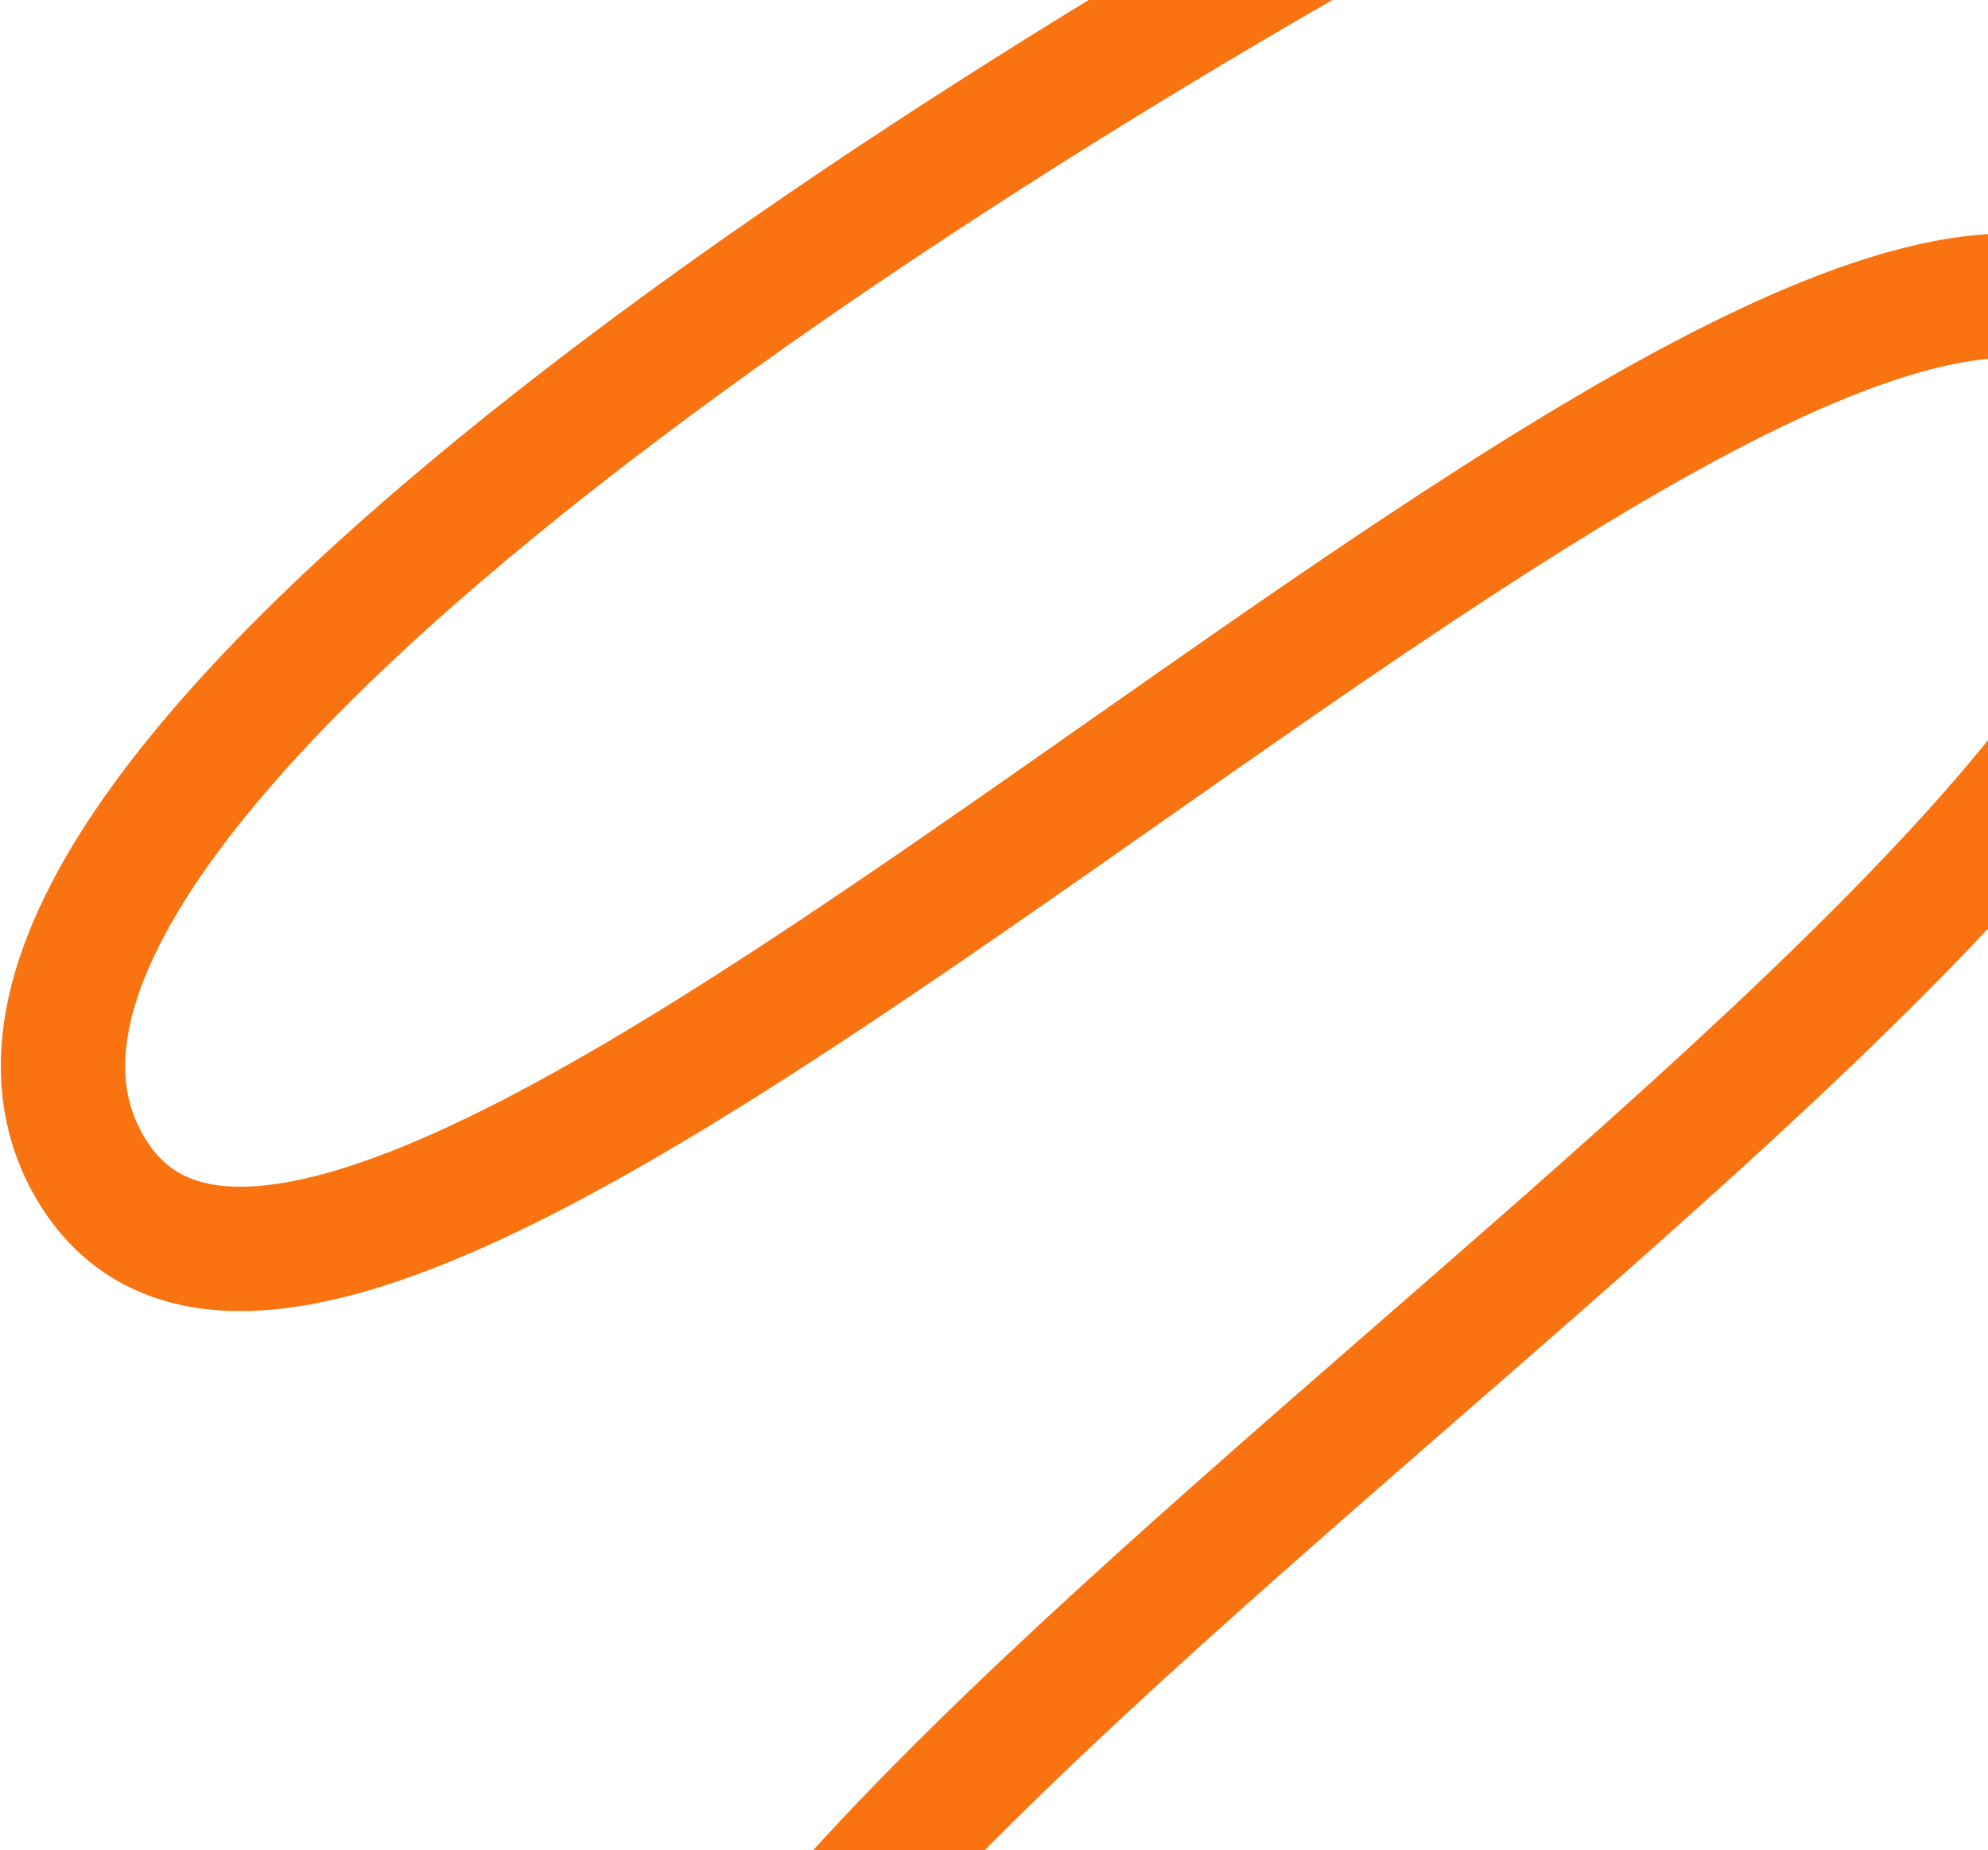
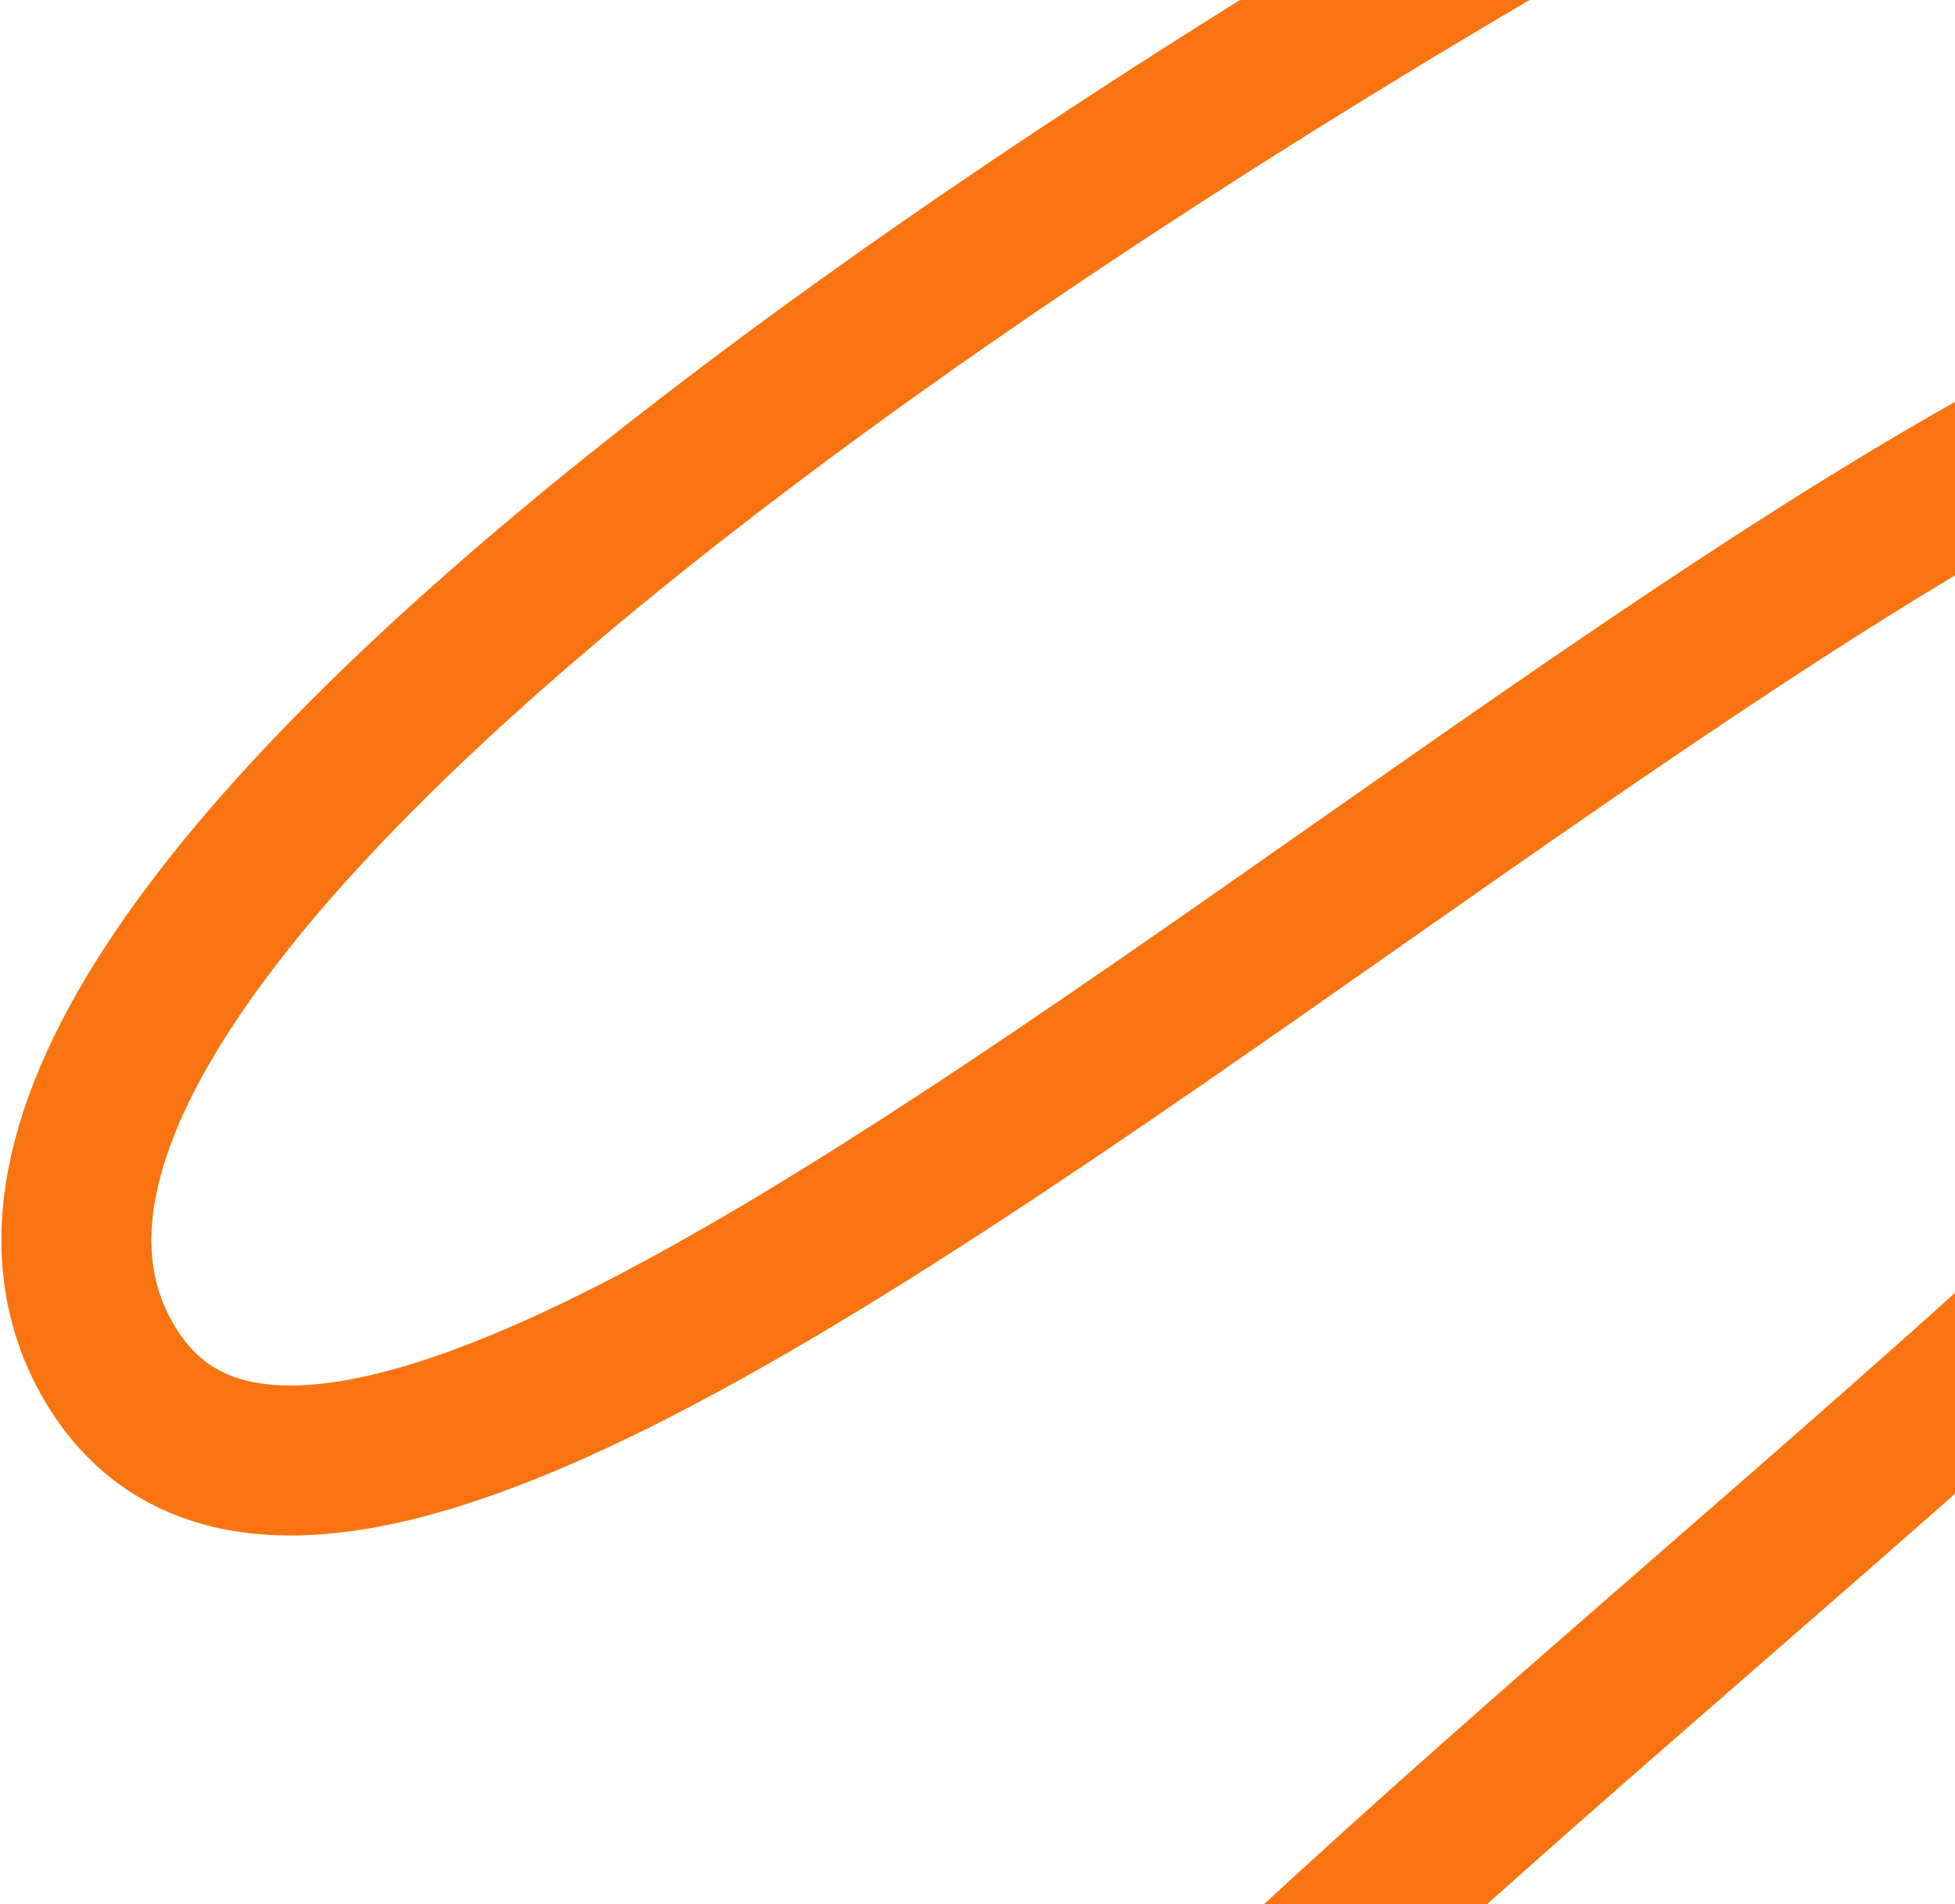
- <svg xmlns="http://www.w3.org/2000/svg" width="602" height="560" viewBox="0 0 602 560" fill="none">
-   <path d="M474.708 -60.628C297.615 31.738 -39.679 244.078 27.889 354.507C112.349 492.544 569.011 -25.767 654.22 113.493C739.429 252.754 111.407 582.686 199.461 726.596" stroke="#F97410" stroke-width="37.661" />
+ <svg xmlns="http://www.w3.org/2000/svg" width="493" height="480" viewBox="0 0 493 480" fill="none">
+   <path d="M476.879 -72.318C299.017 20.45 -39.743 233.712 28.119 344.621C112.946 483.257 571.592 -37.306 657.172 102.56C742.751 242.425 112 573.791 200.437 718.327" stroke="#F97410" stroke-width="37.825" />
</svg>
